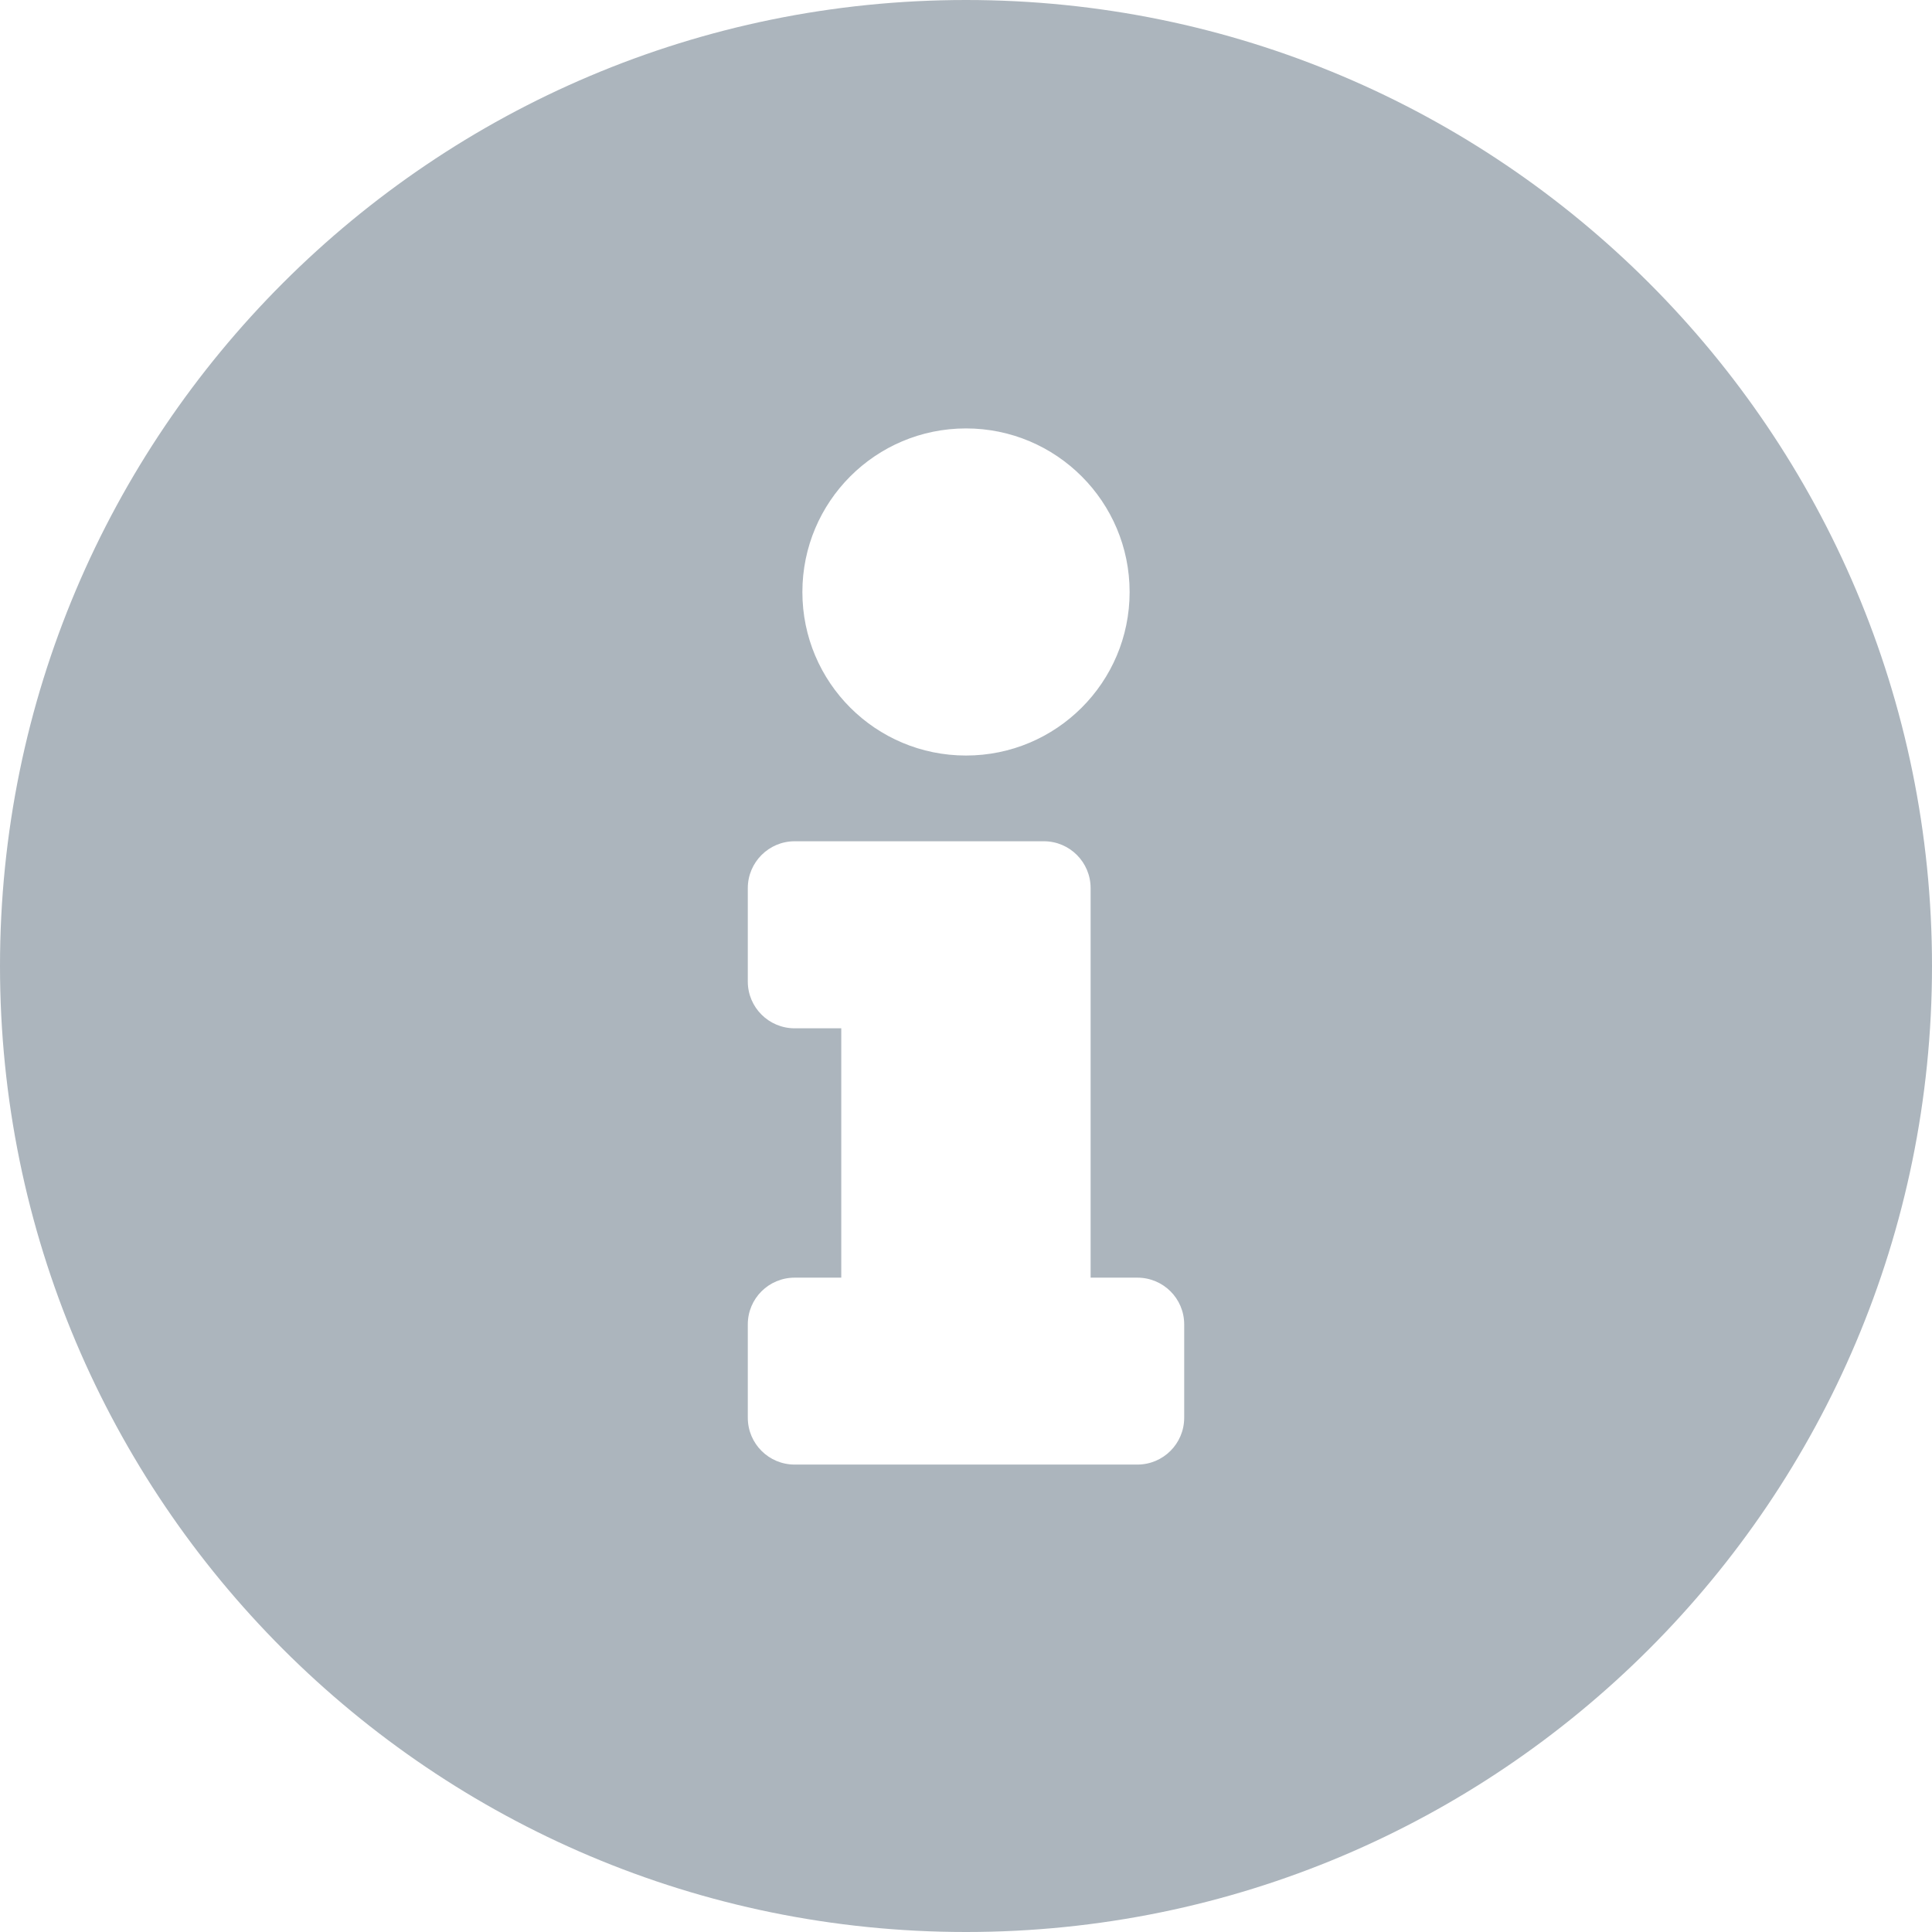
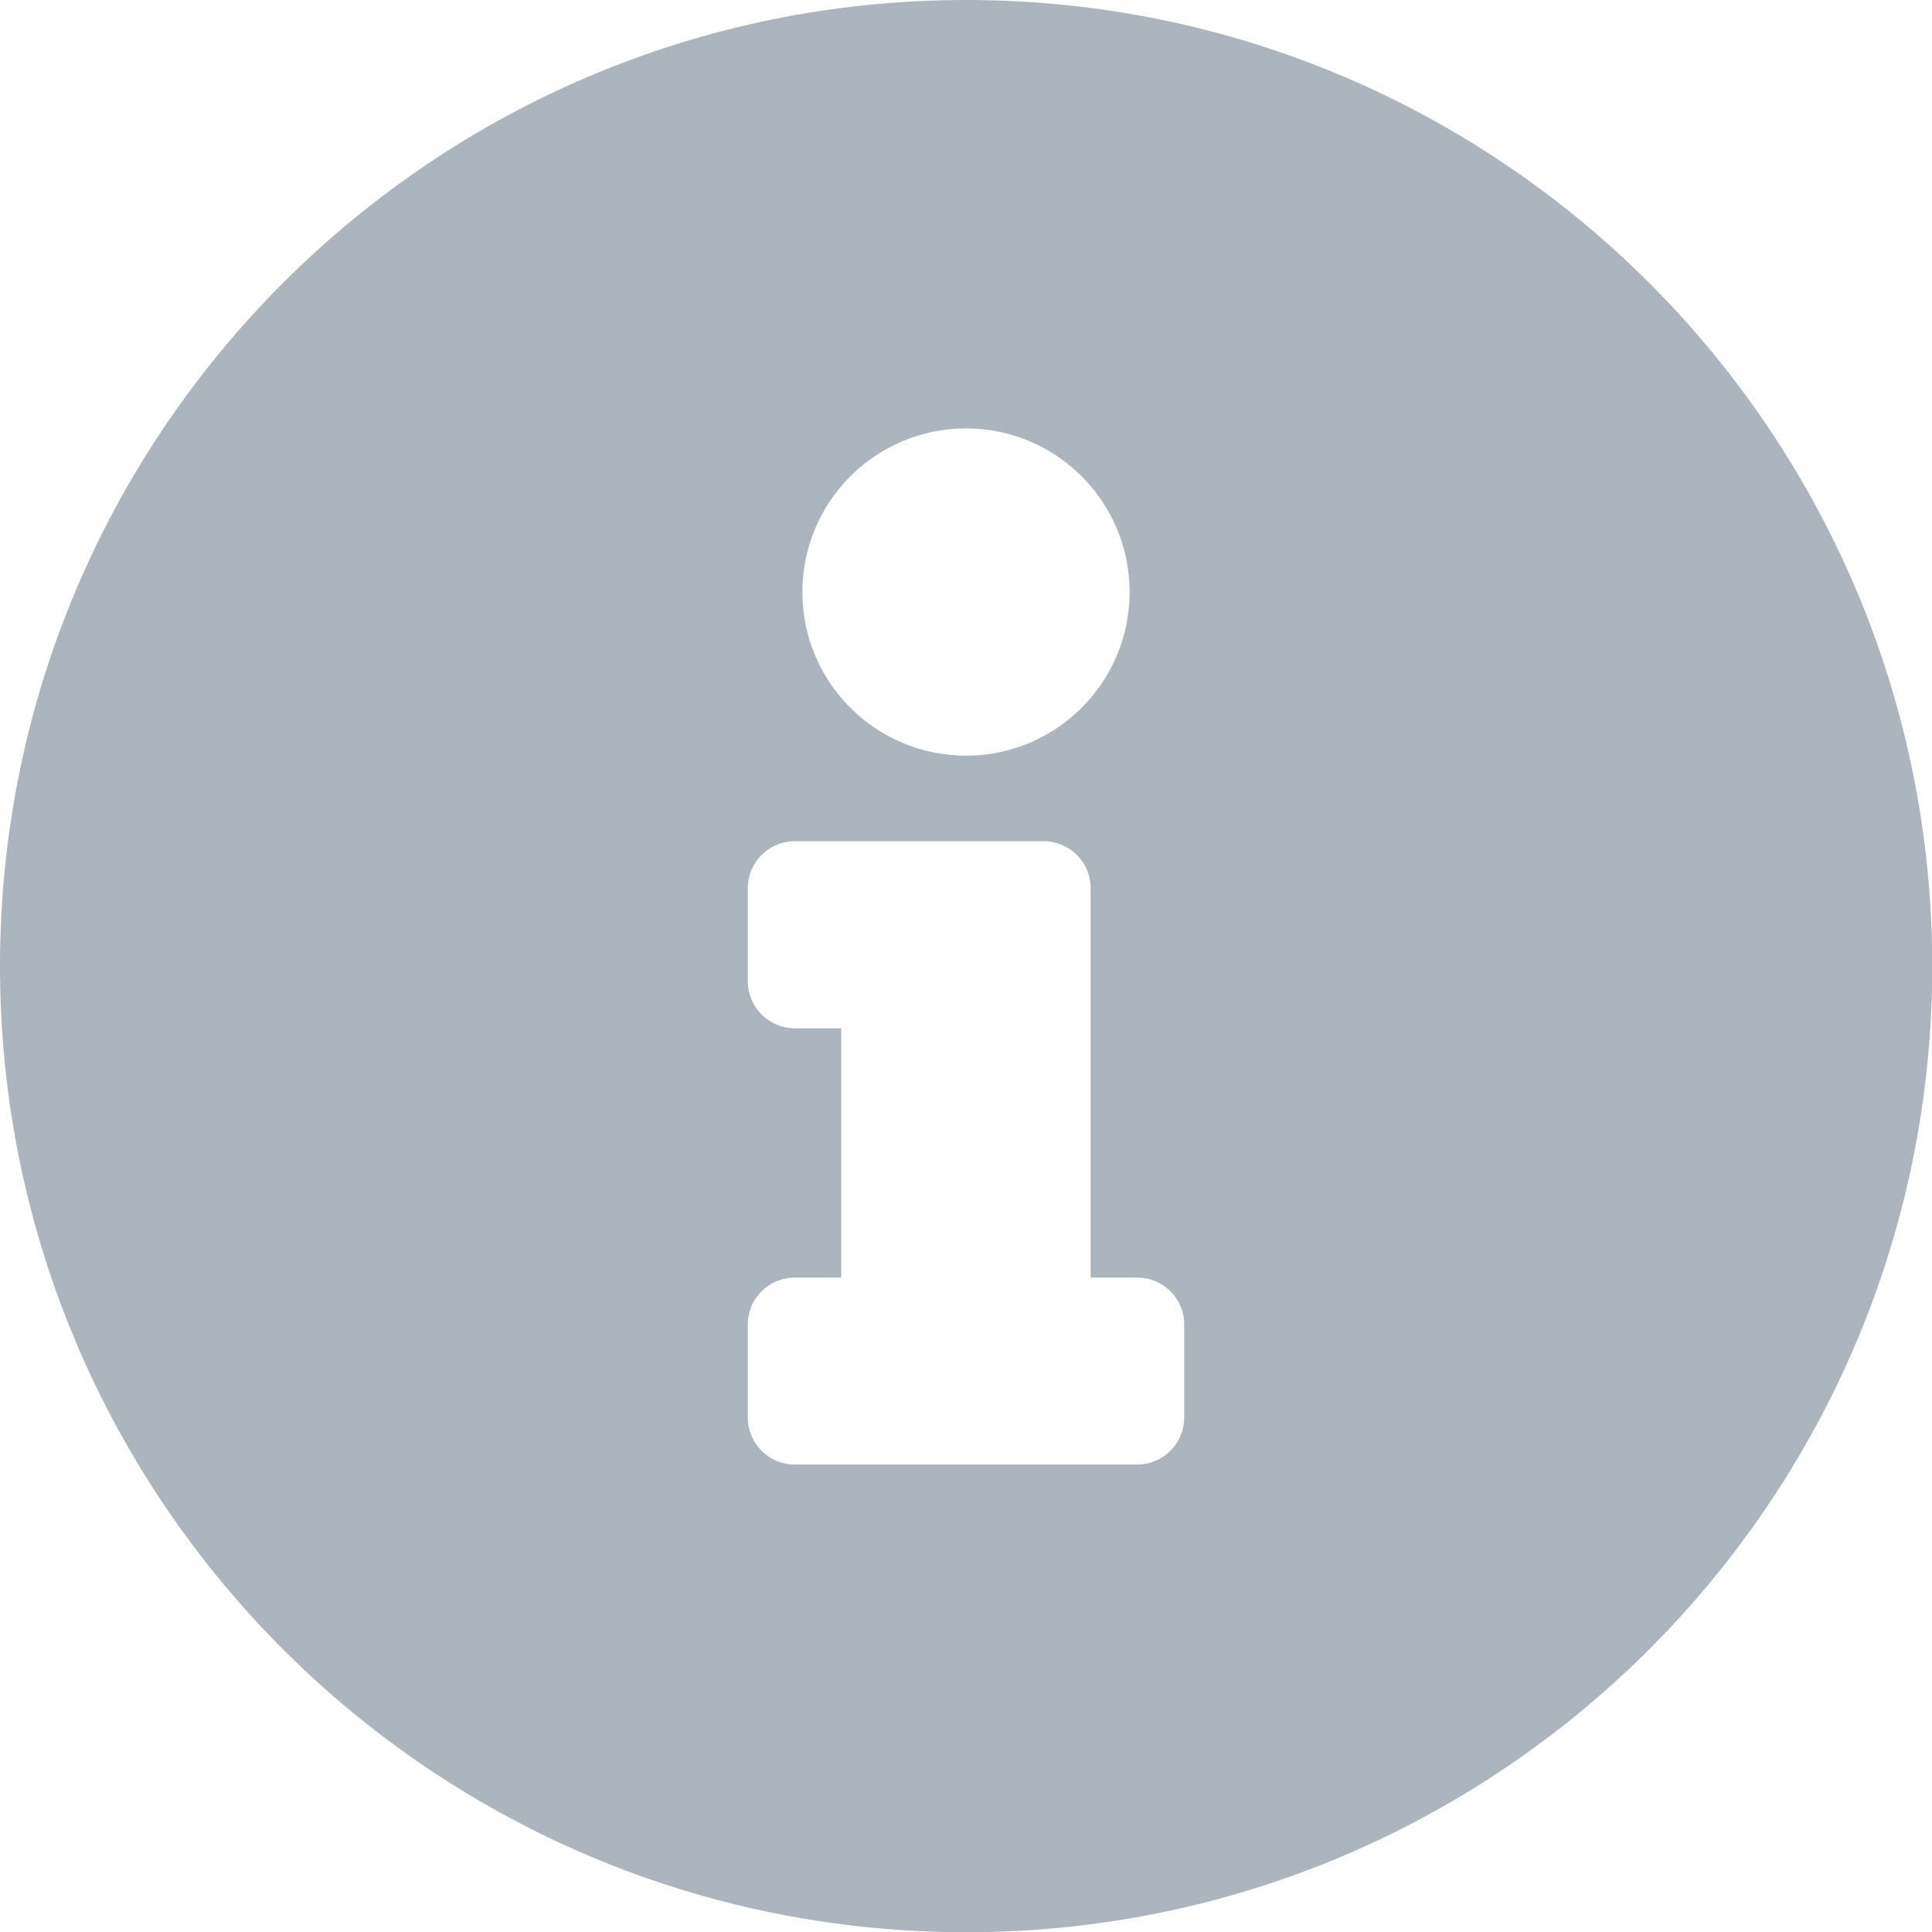
- <svg xmlns="http://www.w3.org/2000/svg" viewBox="147.458 99.581 16 16" width="16" height="16">
-   <path d="M 155.458 99.581 C 151.04 99.581 147.458 103.164 147.458 107.581 C 147.458 112 151.04 115.581 155.458 115.581 C 159.876 115.581 163.458 112 163.458 107.581 C 163.458 103.164 159.876 99.581 155.458 99.581 Z M 155.458 103.129 C 156.206 103.129 156.813 103.736 156.813 104.484 C 156.813 105.232 156.206 105.838 155.458 105.838 C 154.709 105.838 154.103 105.232 154.103 104.484 C 154.103 103.736 154.709 103.129 155.458 103.129 Z M 157.265 111.322 C 157.265 111.537 157.091 111.71 156.877 111.71 L 154.039 111.71 C 153.825 111.71 153.651 111.537 153.651 111.322 L 153.651 110.549 C 153.651 110.334 153.825 110.162 154.039 110.162 L 154.425 110.162 L 154.425 108.097 L 154.039 108.097 C 153.825 108.097 153.651 107.924 153.651 107.71 L 153.651 106.936 C 153.651 106.722 153.825 106.548 154.039 106.548 L 156.103 106.548 C 156.317 106.548 156.49 106.722 156.49 106.936 L 156.49 110.162 L 156.877 110.162 C 157.091 110.162 157.265 110.334 157.265 110.549 L 157.265 111.322 Z" class="" style="fill: rgb(172, 181, 189);" />
+ <svg xmlns="http://www.w3.org/2000/svg" width="16" height="16" viewBox="147.458 99.581 16 16">
+   <path d="M155.458 99.581a8.001 8.001 0 1 0 .002 16.002 8.001 8.001 0 0 0-.002-16.002m0 3.548a1.355 1.355 0 1 1 0 2.71 1.355 1.355 0 0 1 0-2.71m1.807 8.193a.39.39 0 0 1-.388.388h-2.838a.39.39 0 0 1-.388-.388v-.773c0-.215.174-.387.388-.387h.386v-2.065h-.386a.39.39 0 0 1-.388-.387v-.774c0-.214.174-.388.388-.388h2.064c.214 0 .387.174.387.388v3.226h.387c.214 0 .388.172.388.387z" style="fill:#acb5bd" />
</svg>
